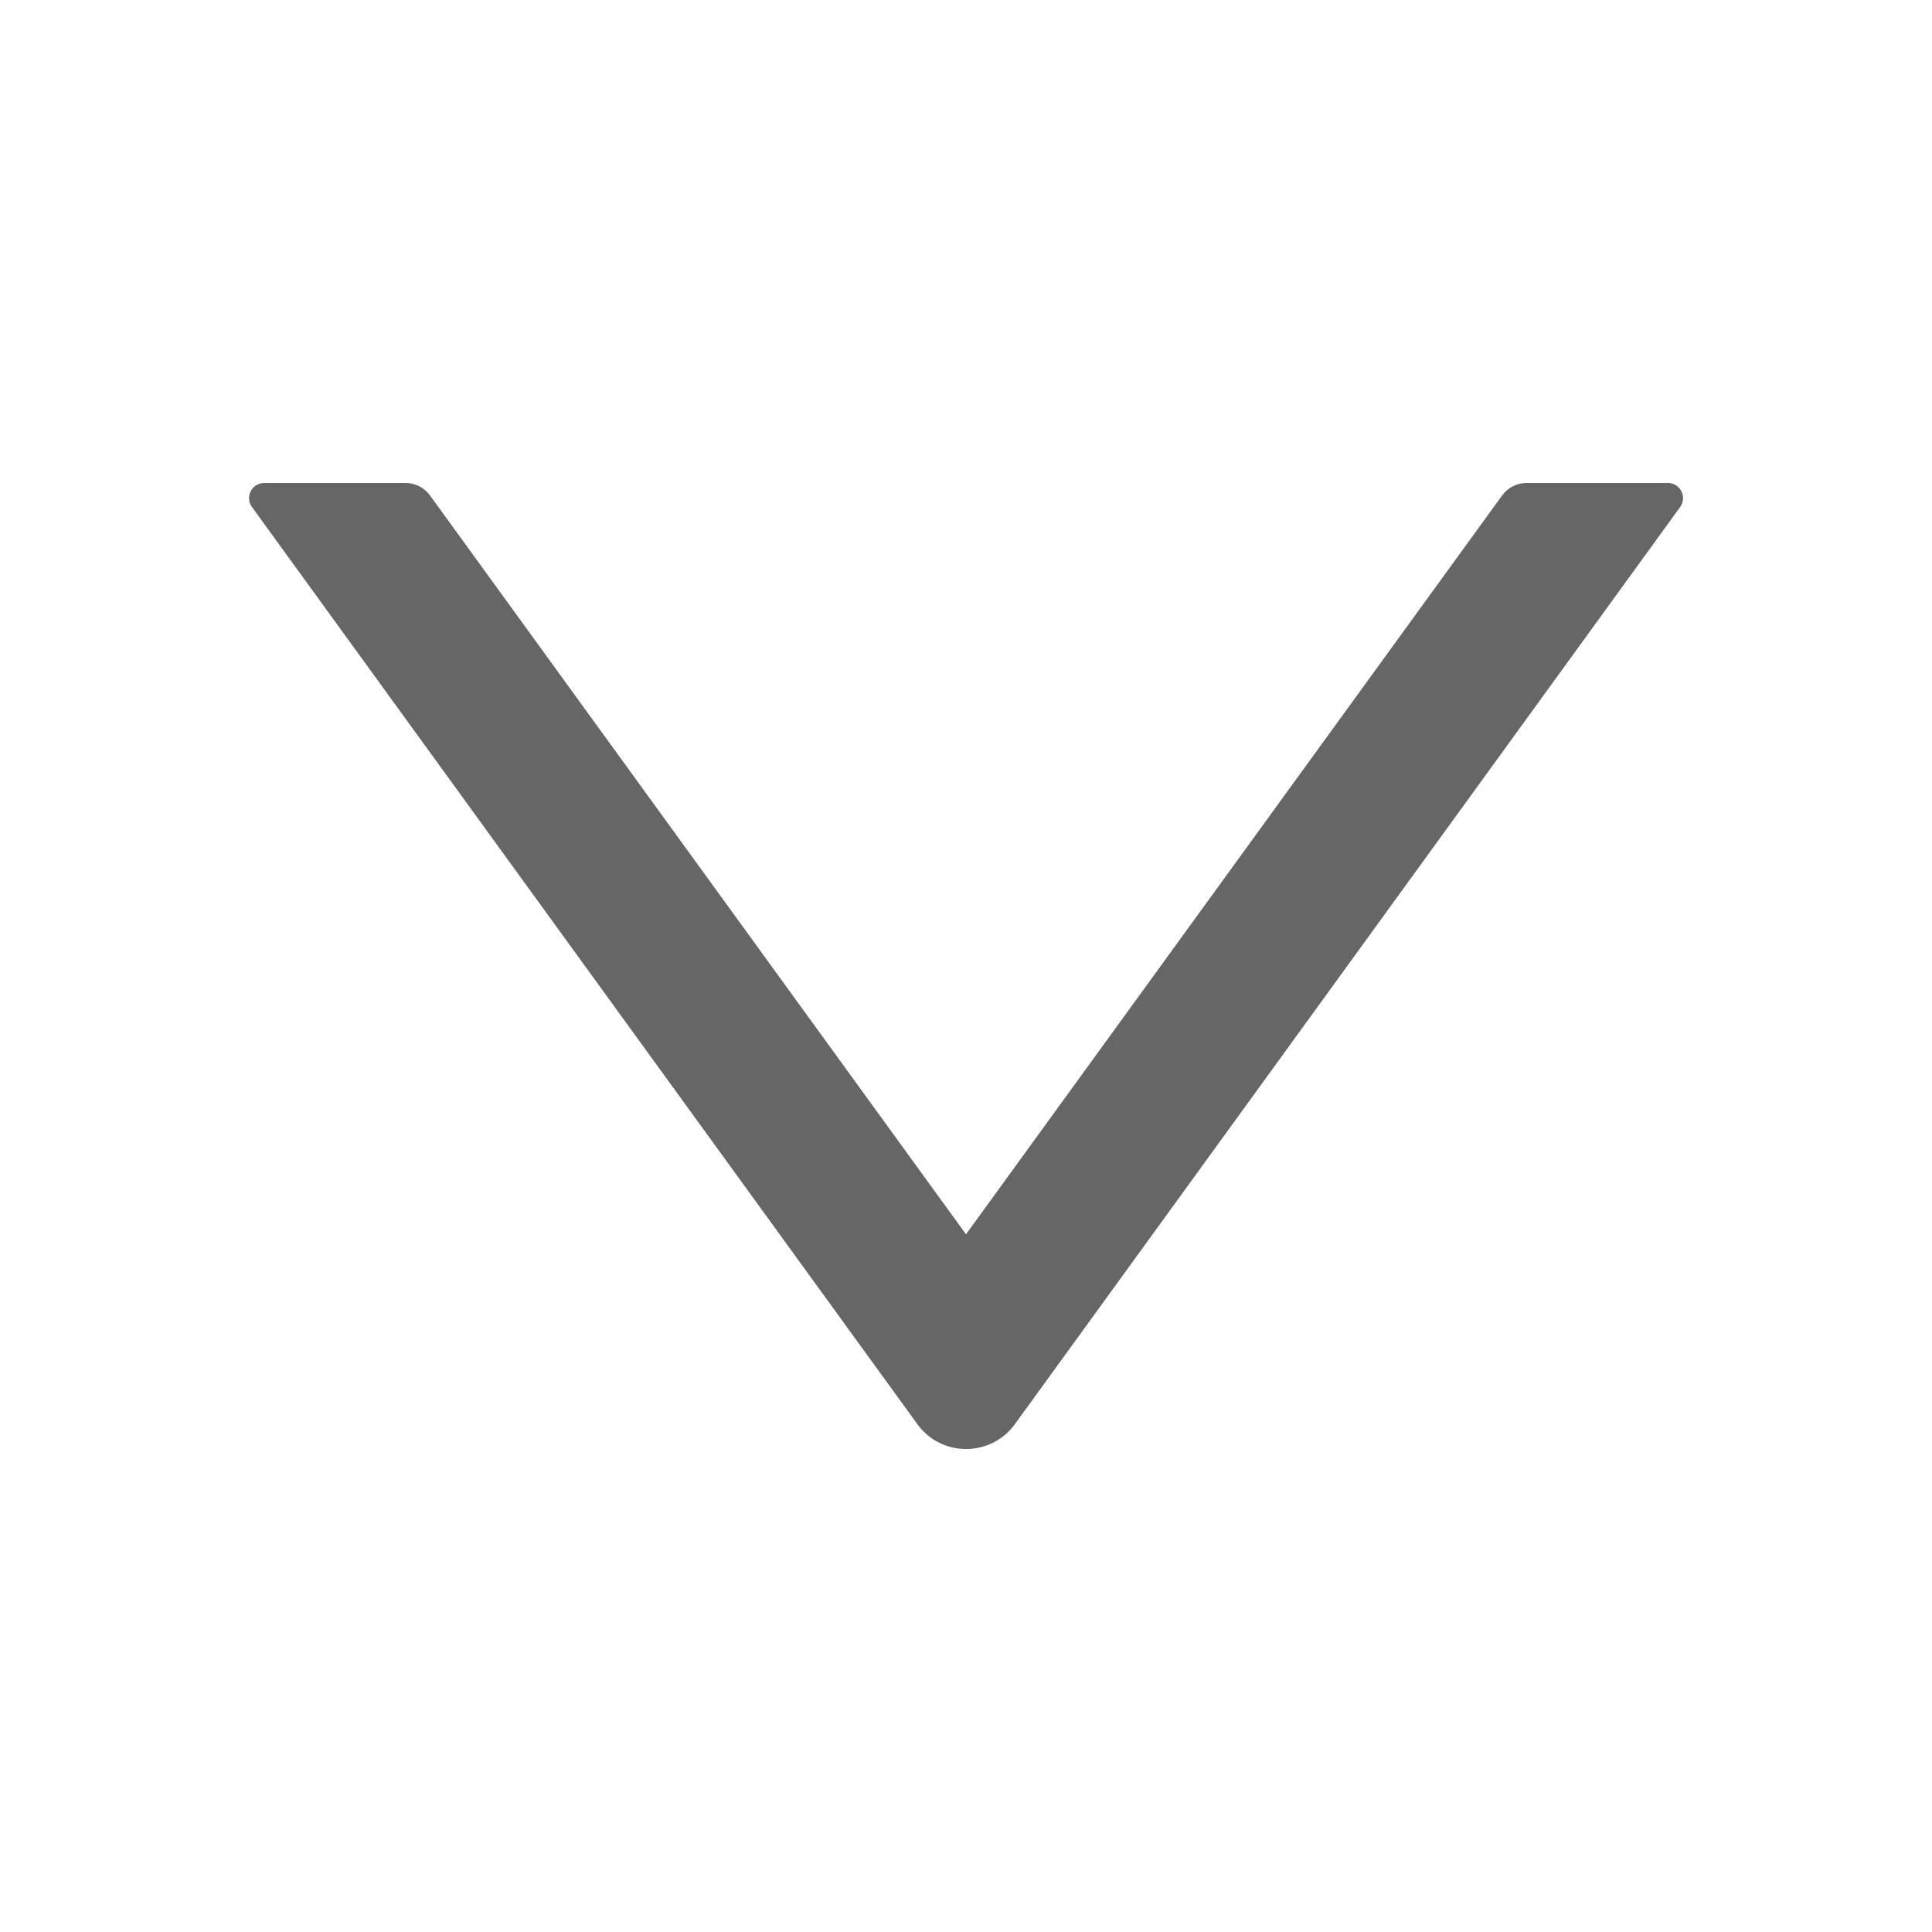
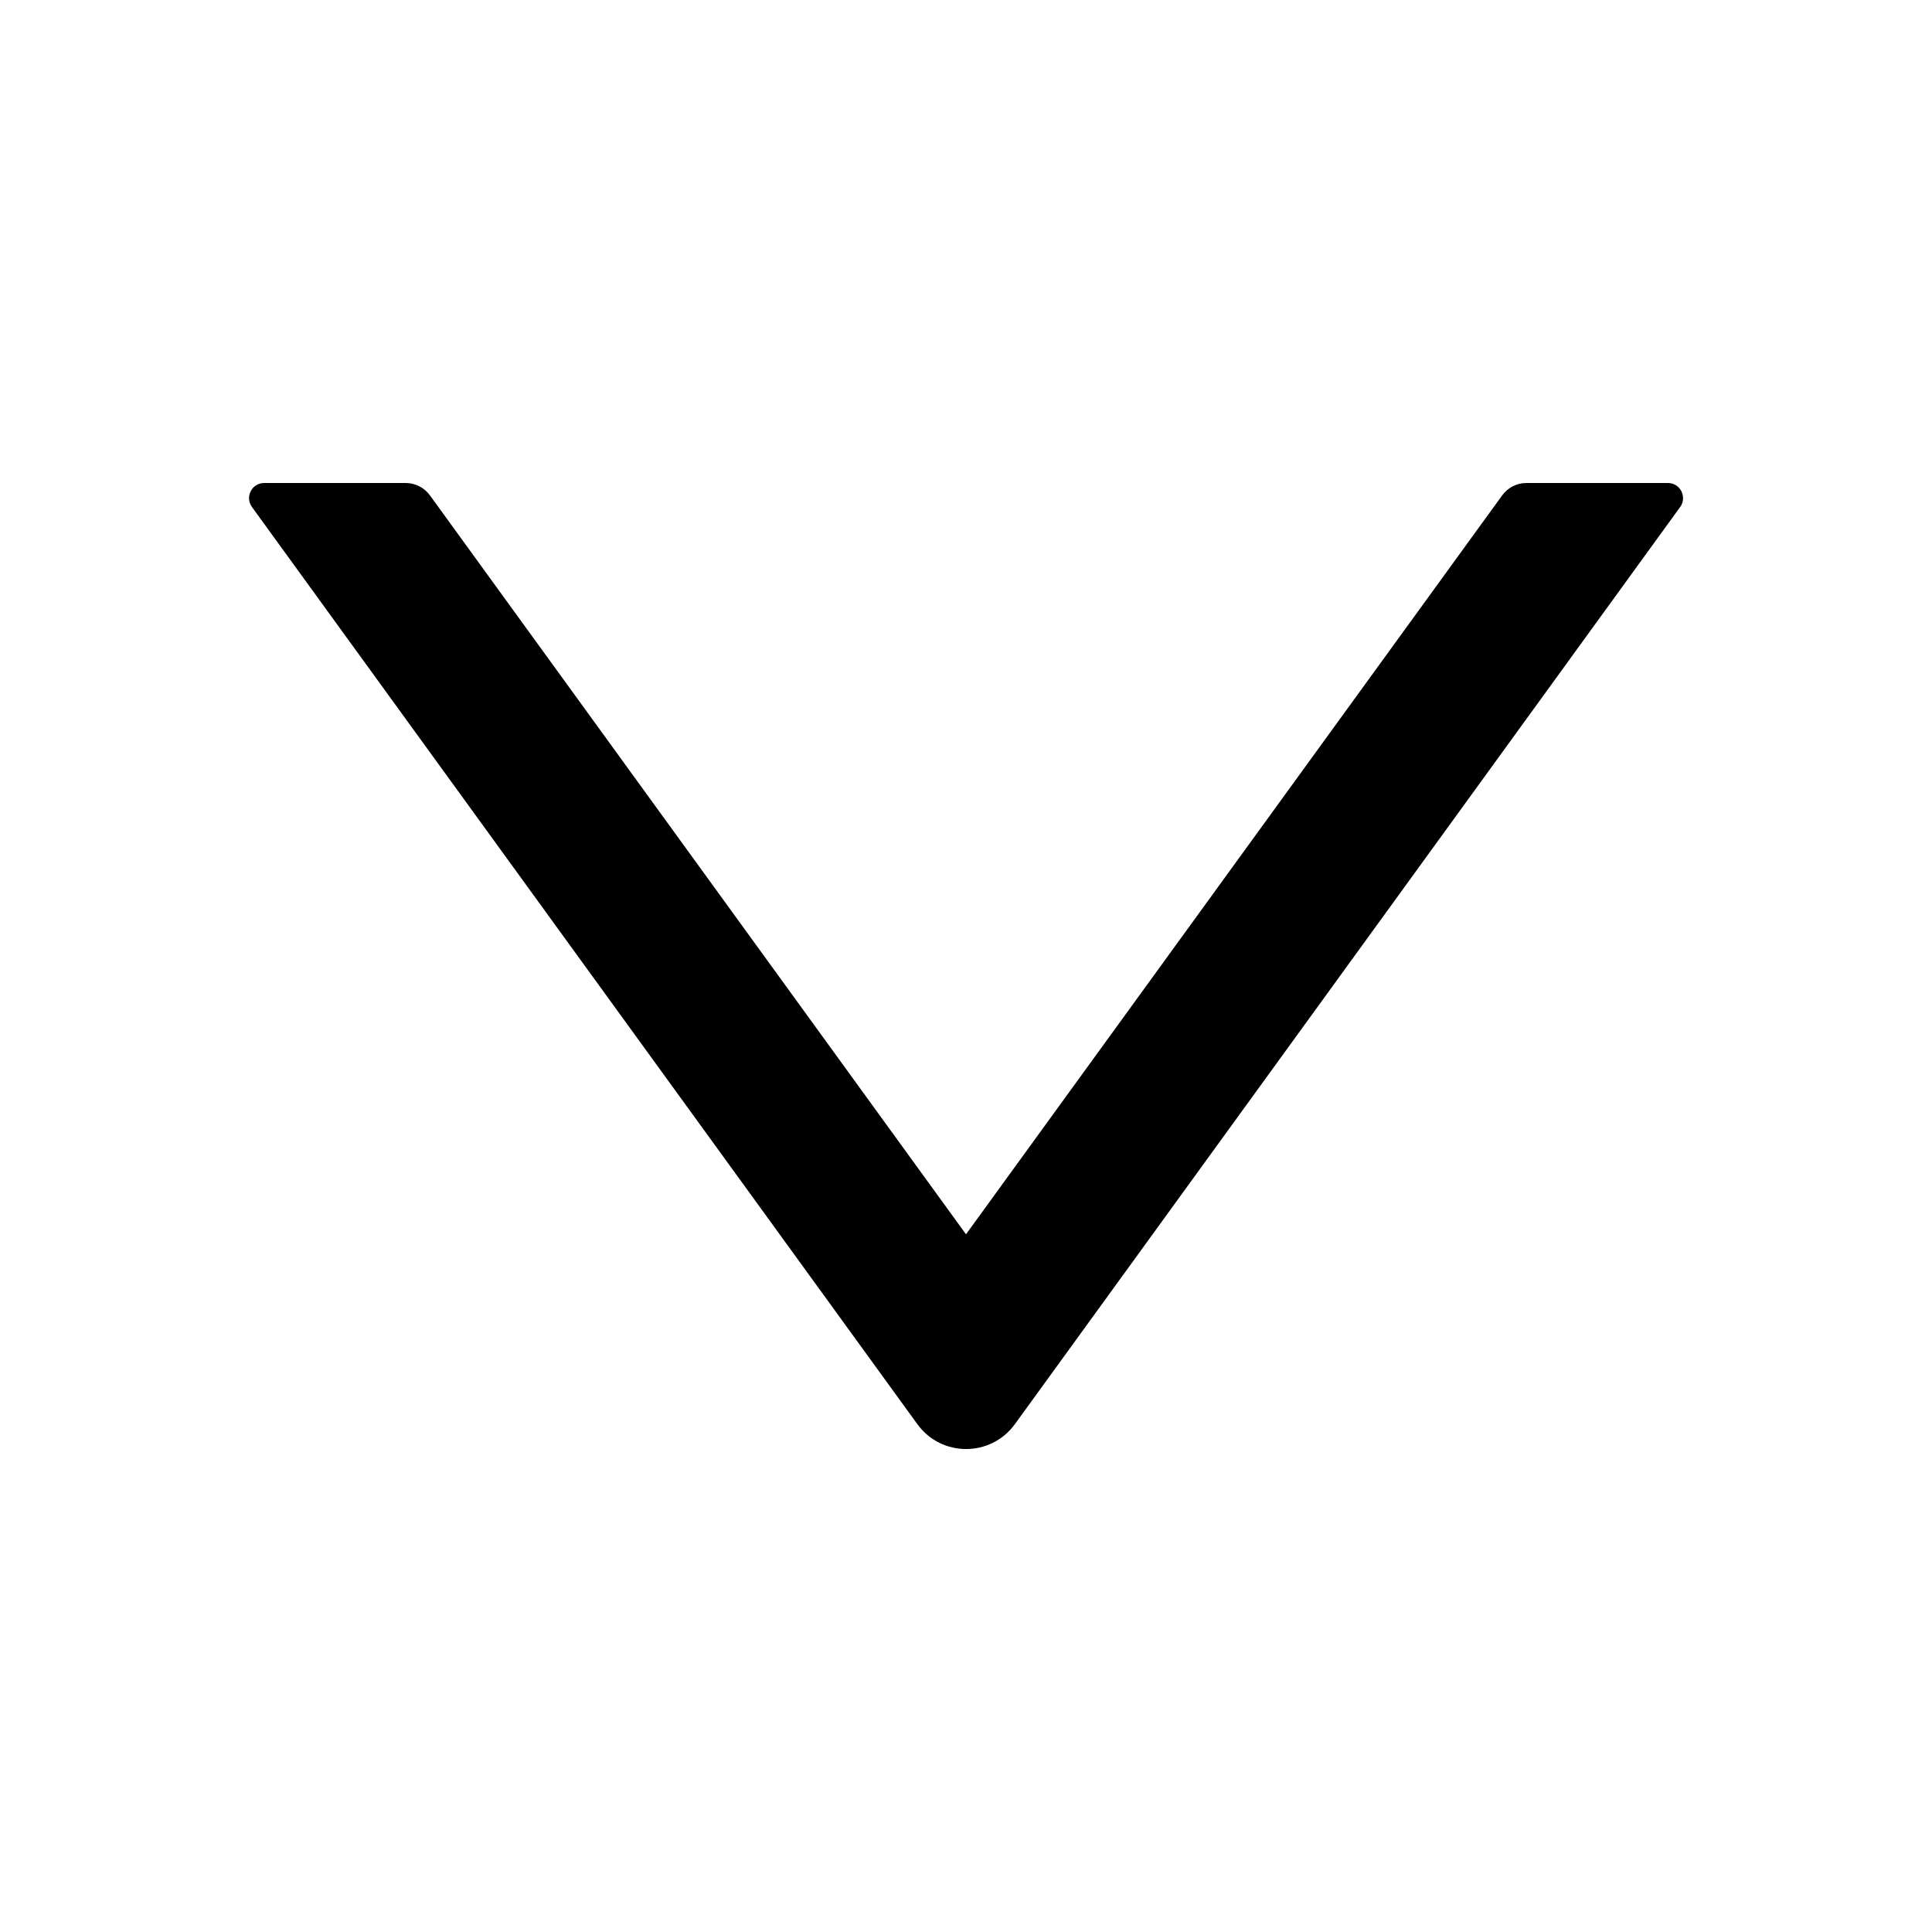
<svg xmlns="http://www.w3.org/2000/svg" width="16" height="16" viewBox="0 0 16 16" fill="none">
-   <path fill-rule="evenodd" clip-rule="evenodd" d="M13.915 4.198L8.405 11.794C8.205 12.069 7.796 12.069 7.597 11.794L2.086 4.198C2.027 4.116 2.085 4 2.188 4H3.36C3.44 4 3.515 4.039 3.561 4.103L8 10.222L12.44 4.103C12.486 4.039 12.561 4 12.641 4H13.813C13.915 4 13.974 4.116 13.915 4.198Z" fill="#666666" />
+   <path fill-rule="evenodd" clip-rule="evenodd" d="M13.915 4.198L8.405 11.794C8.205 12.069 7.796 12.069 7.597 11.794L2.086 4.198C2.027 4.116 2.085 4 2.188 4H3.36C3.44 4 3.515 4.039 3.561 4.103L8 10.222L12.44 4.103C12.486 4.039 12.561 4 12.641 4H13.813C13.915 4 13.974 4.116 13.915 4.198Z" fill="currentColor" />
</svg>
